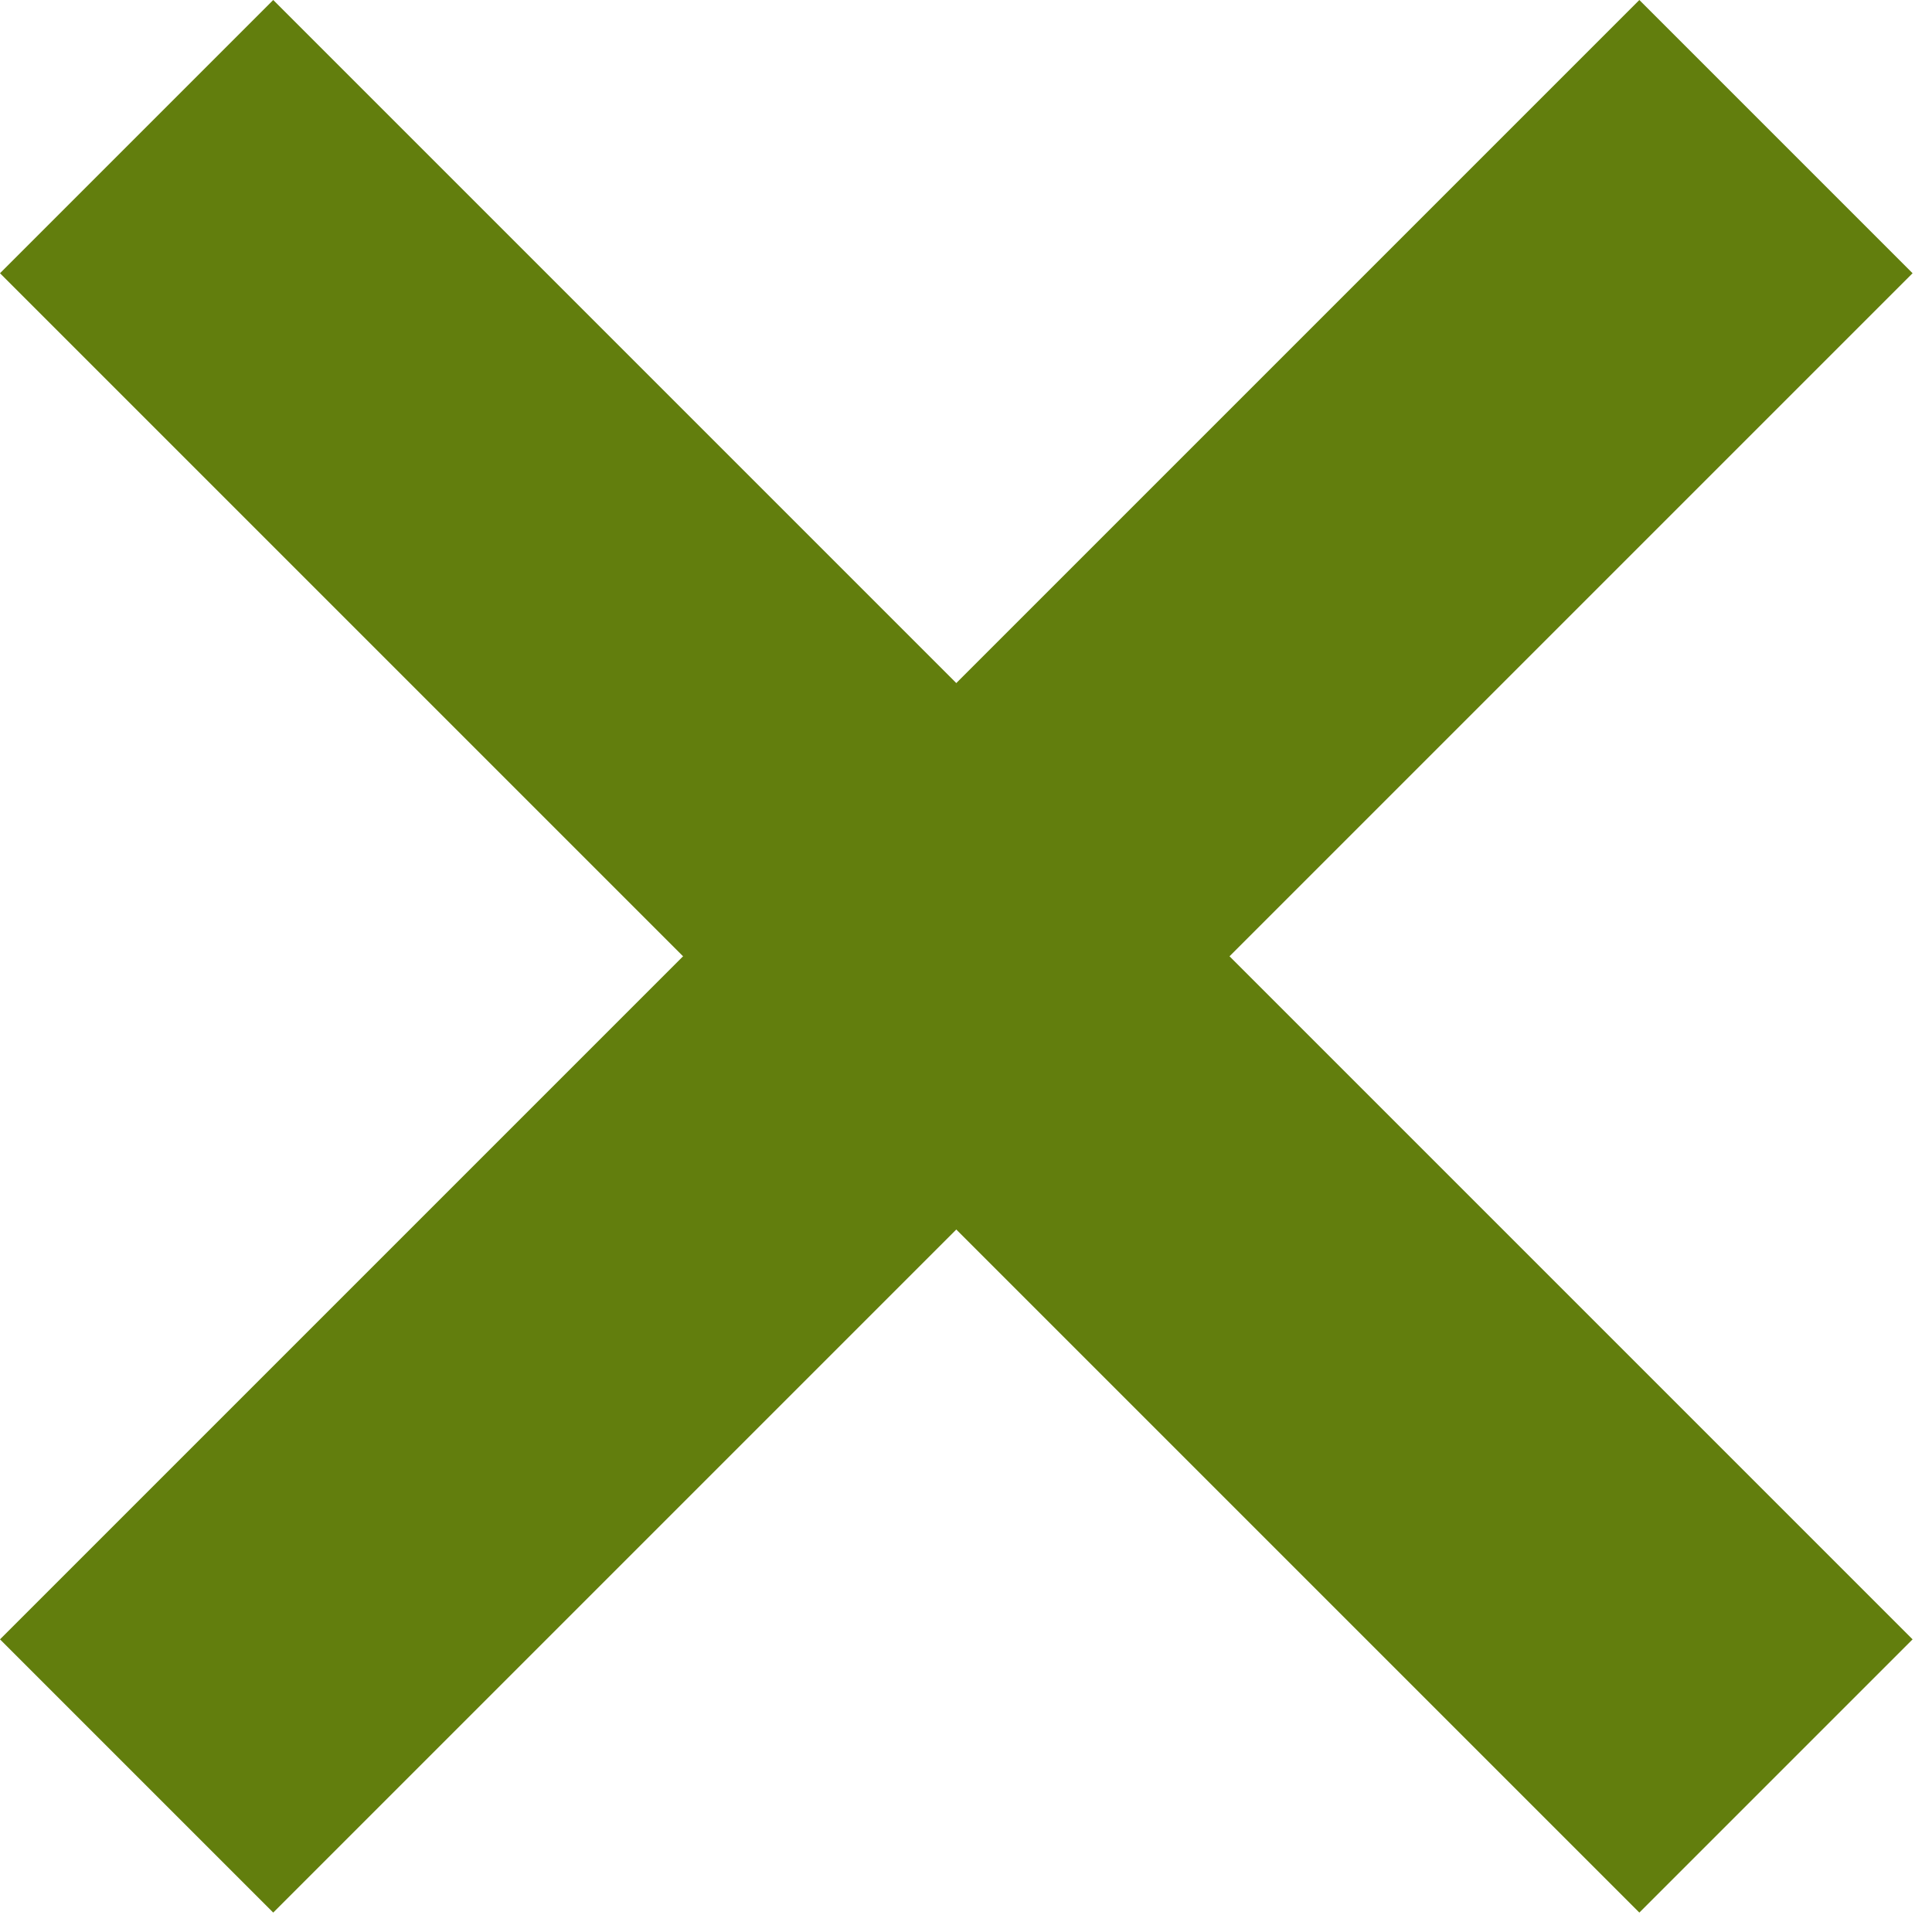
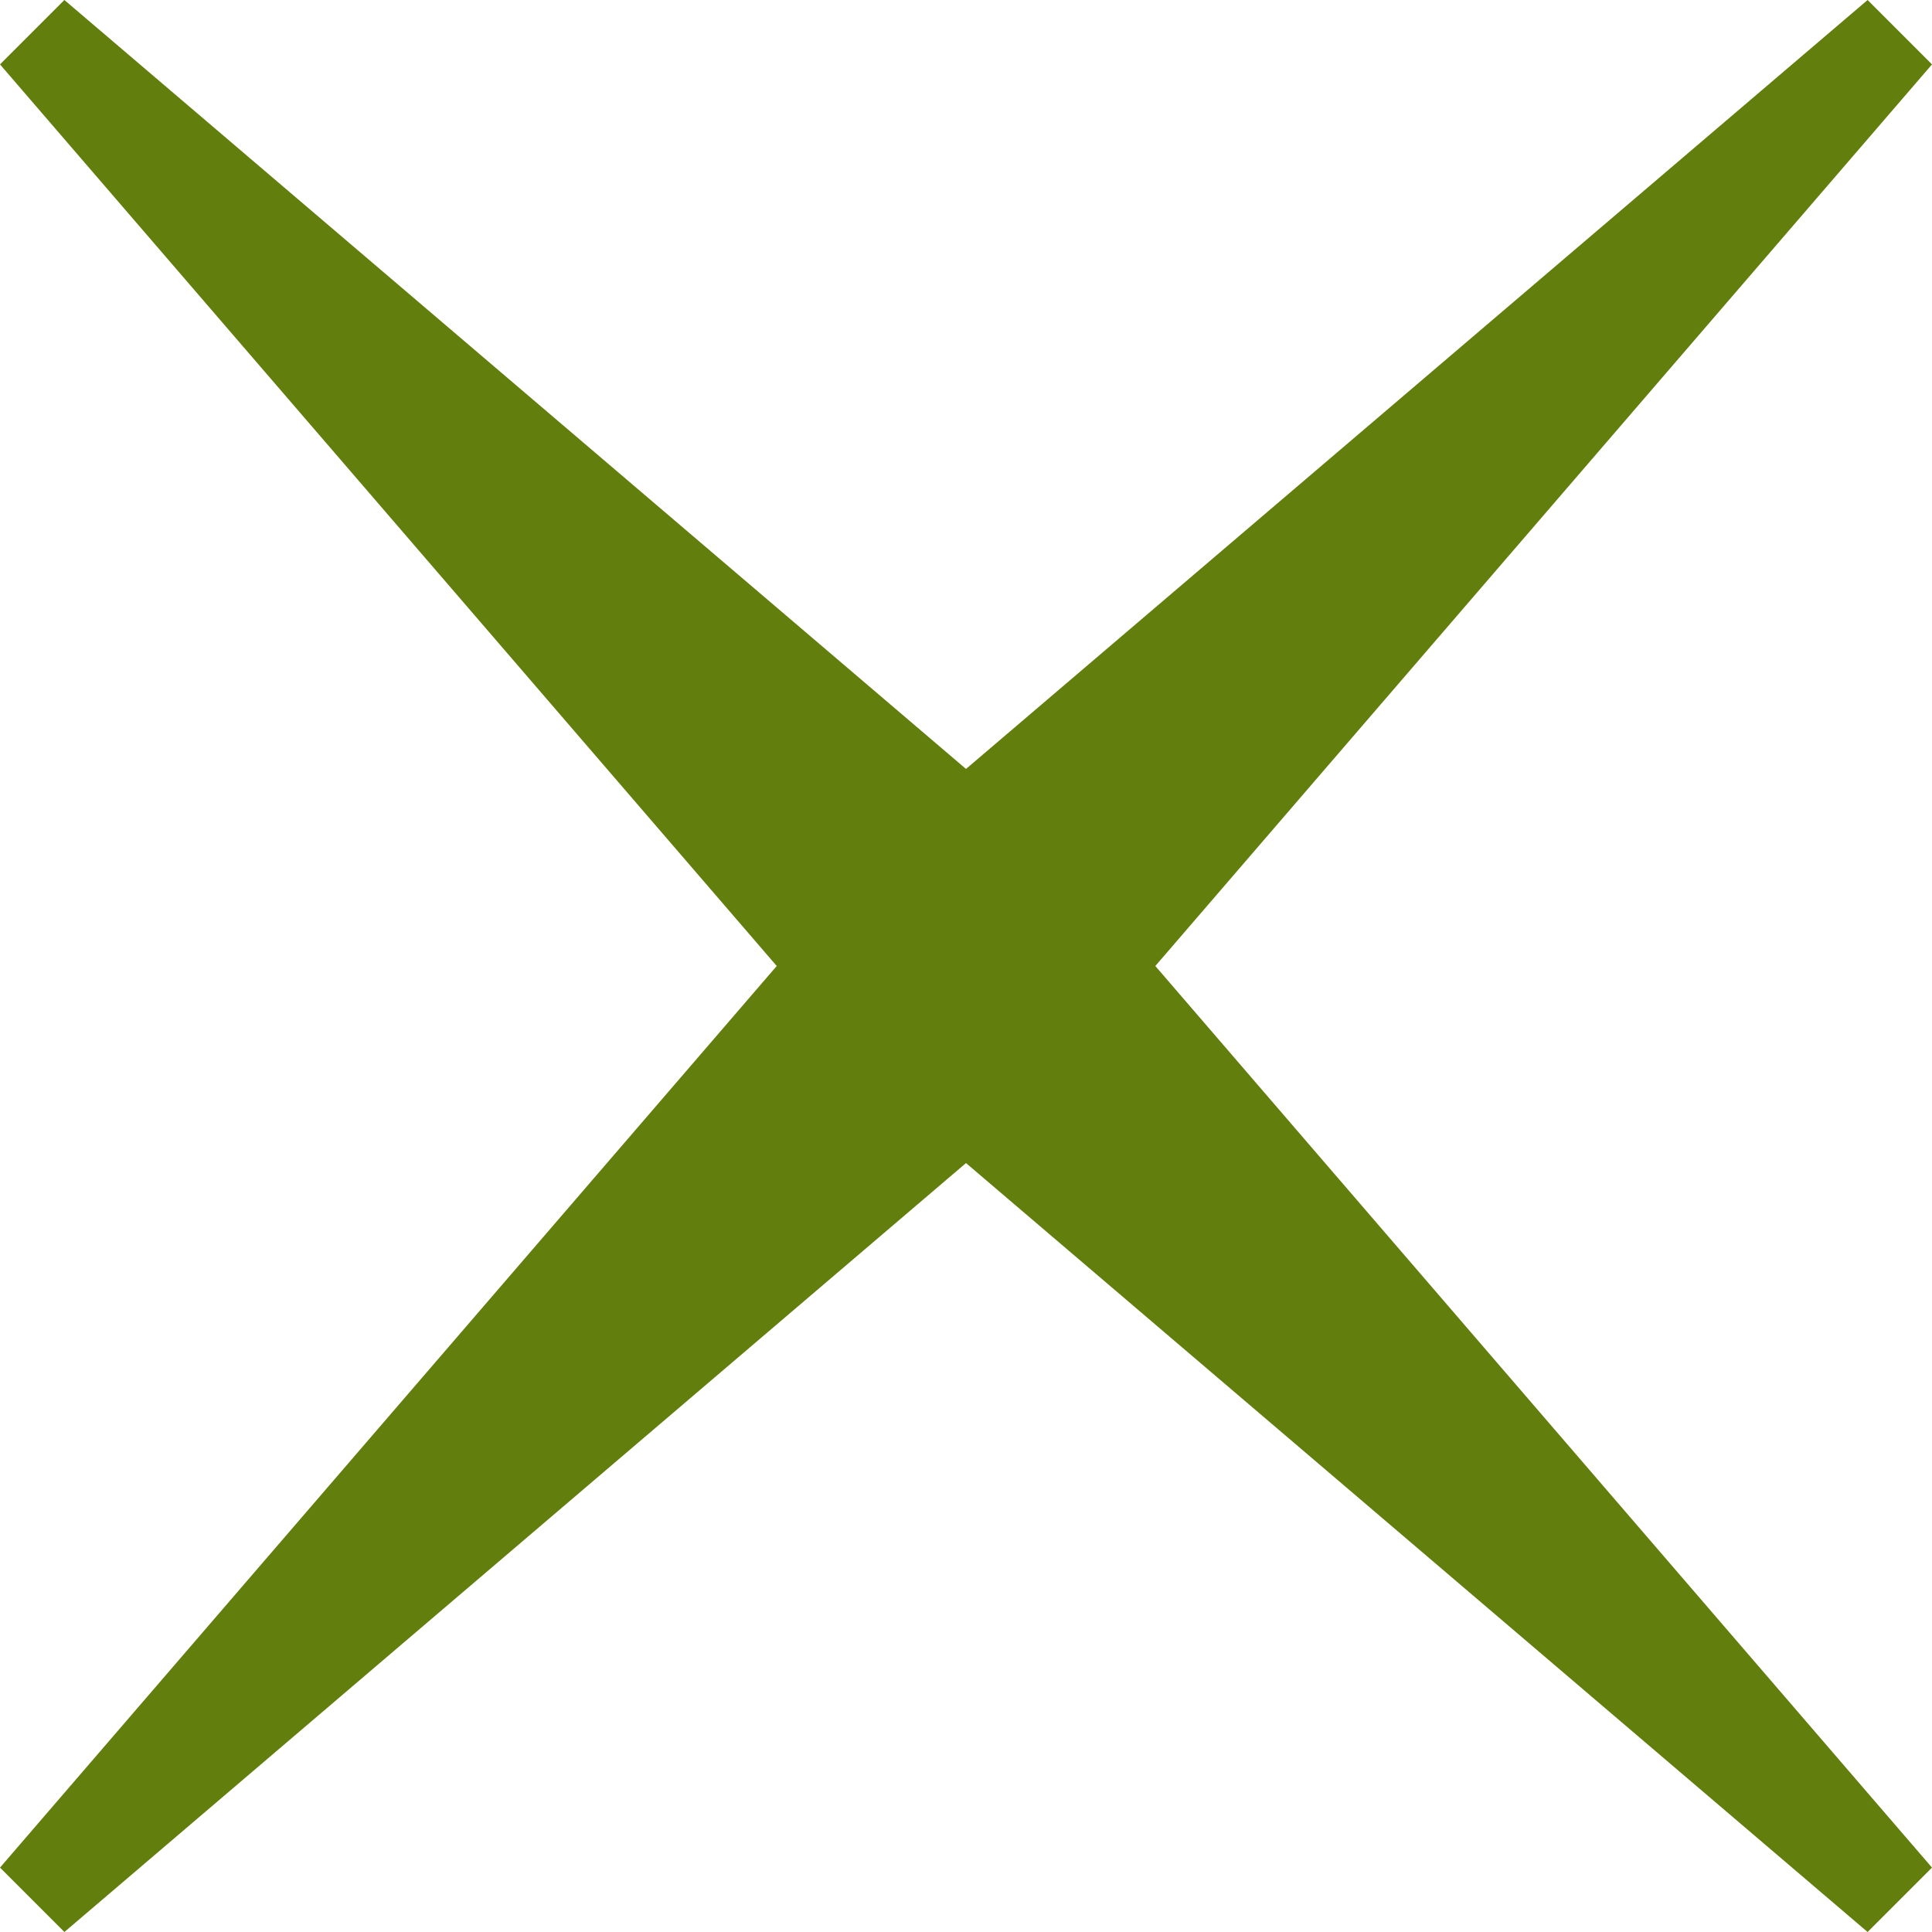
- <svg xmlns="http://www.w3.org/2000/svg" class="tt-cross" viewBox="0 0 5 5">
-   <rect x="0.5" y="-0.5" width="6" height="1" style="fill: rgb(98, 126, 13);" transform="rotate(45)" />
-   <rect x="-3" y="3" width="6" height="1" style="fill: rgb(98, 126, 13);" transform="rotate(-45)" />
+ <svg xmlns="http://www.w3.org/2000/svg" viewBox="0 0 30 30" style="position: absolute;margin: -41px 2px;fill: #627e0d;" width="30" height="30" class="tt-cross">
+   <path d="M 0 1 L 12.061 15 L 0 29 L 1 30 L 15 18.06 L 29 30 L 30 29 L 17.94 15 L 30 1 L 29 0 L 15 11.94 L 1 0 L 0 1 Z" />
</svg>
